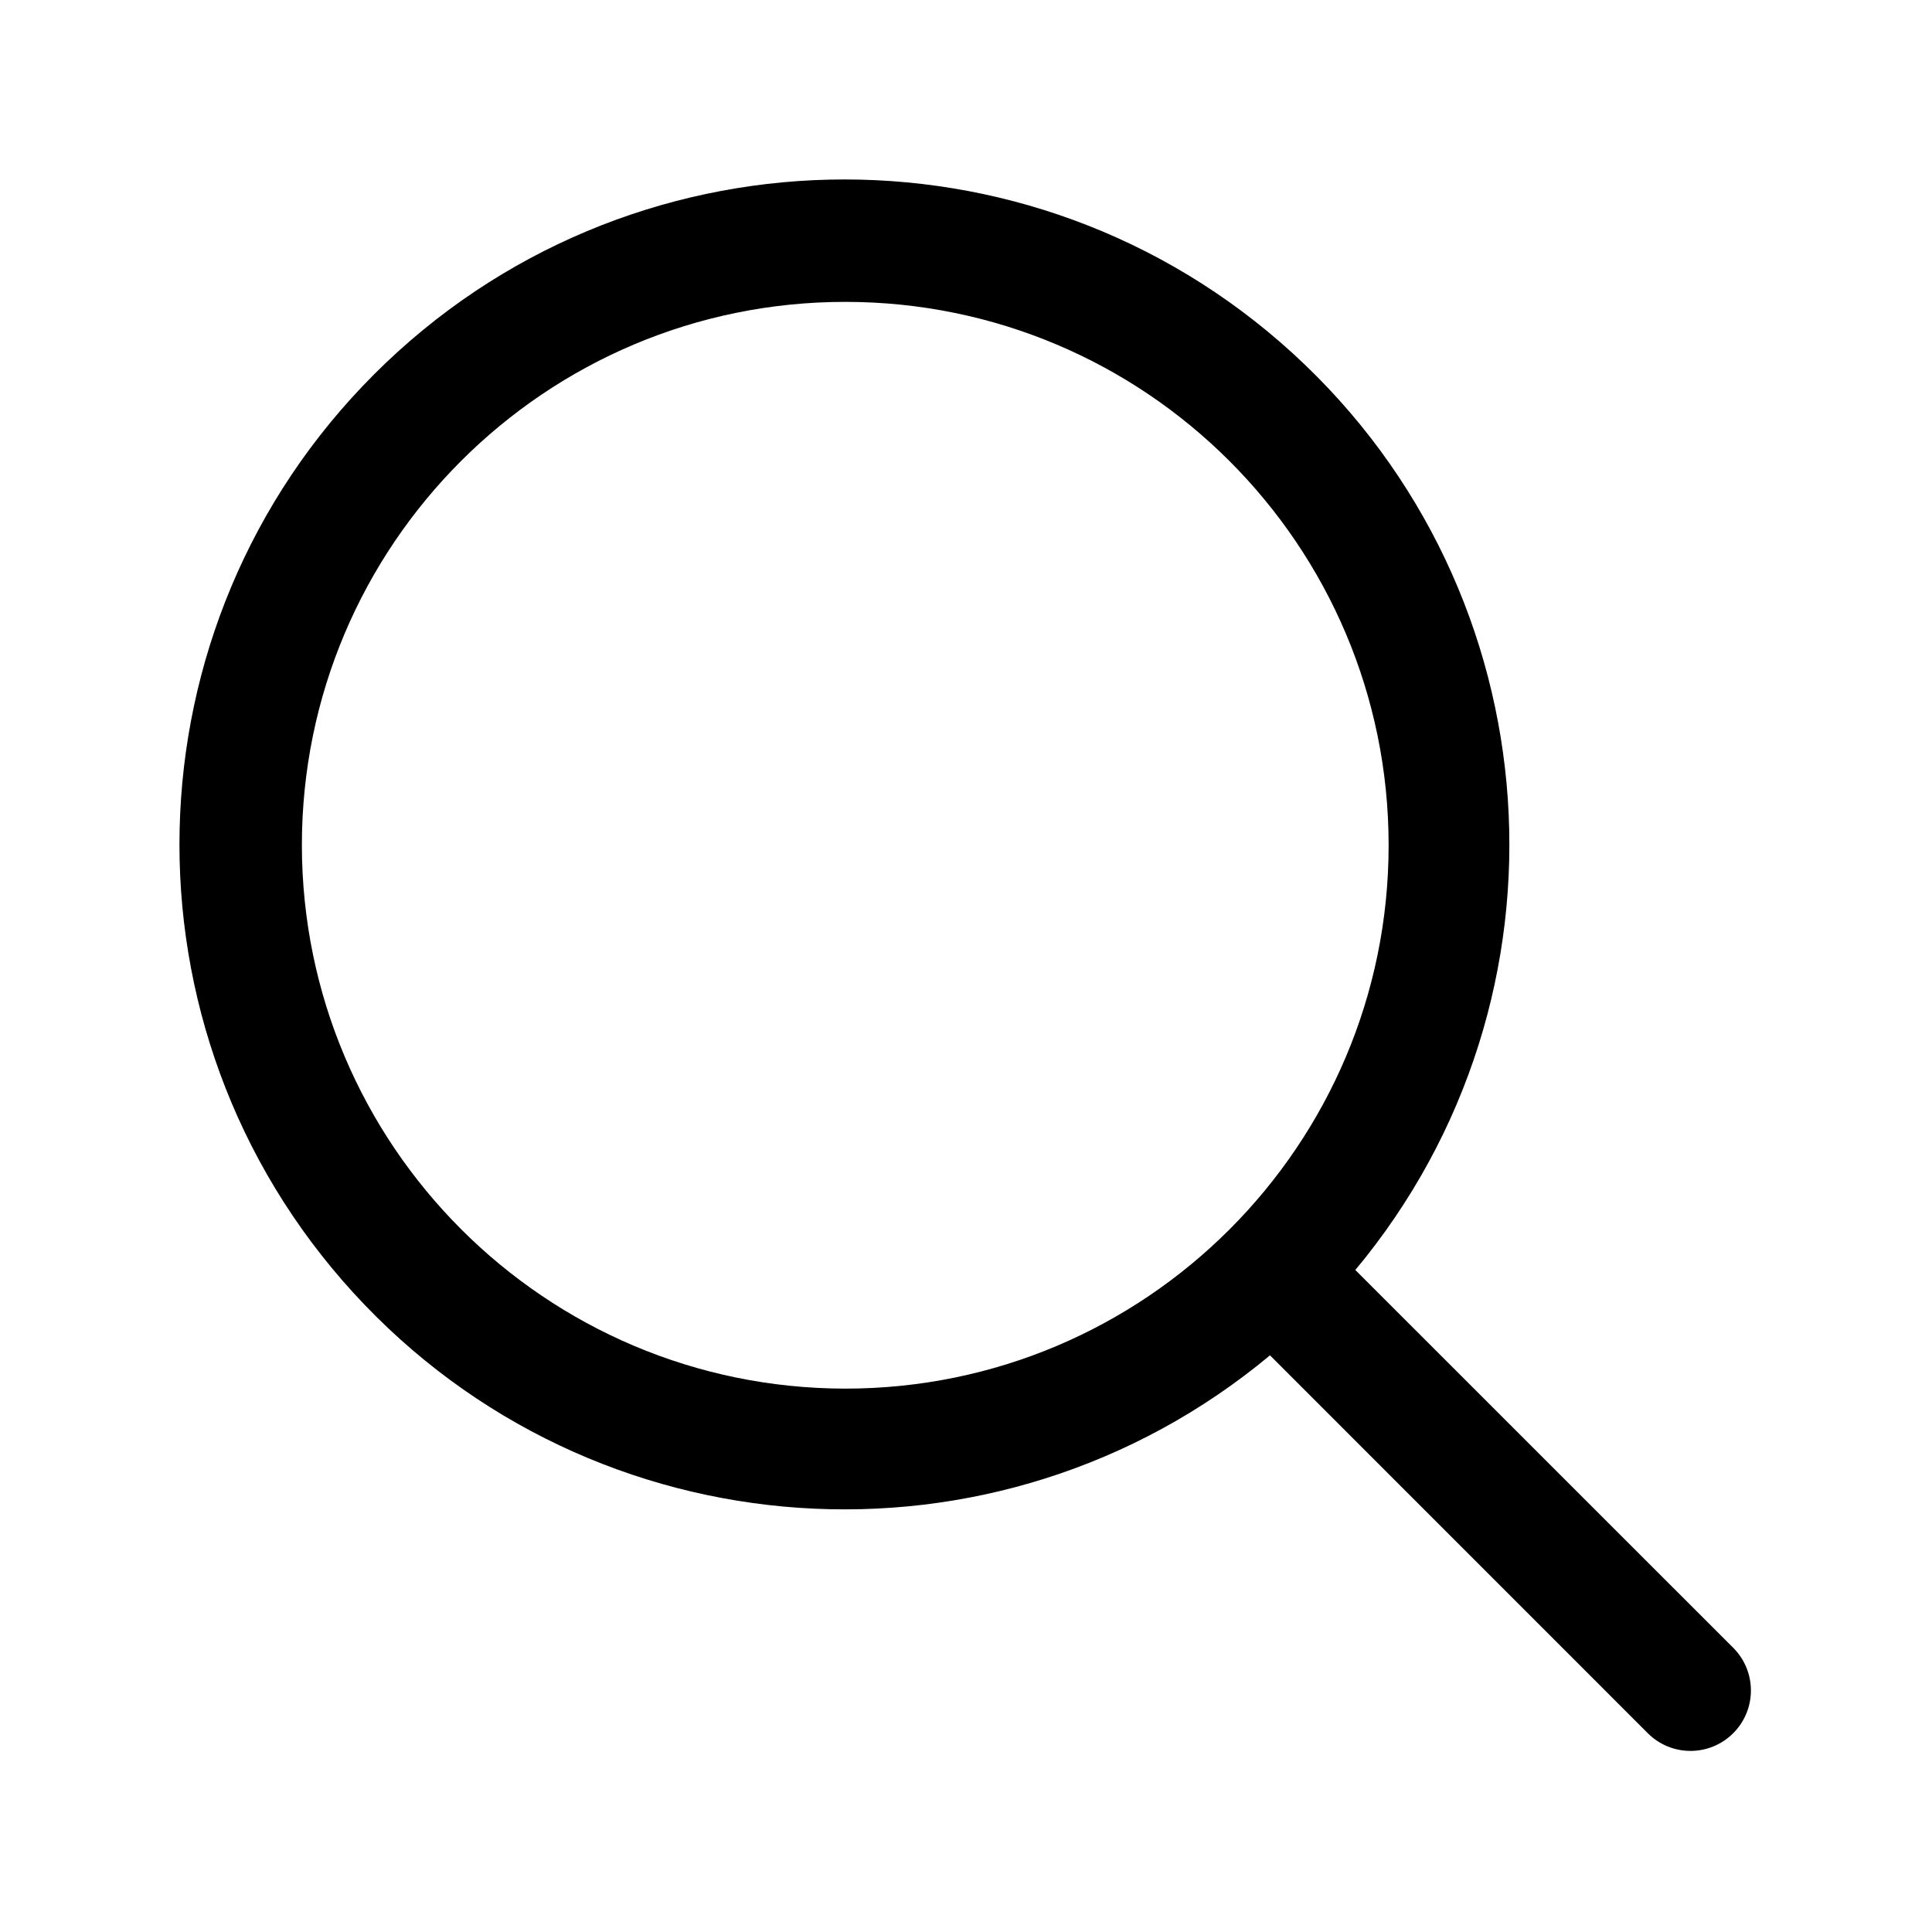
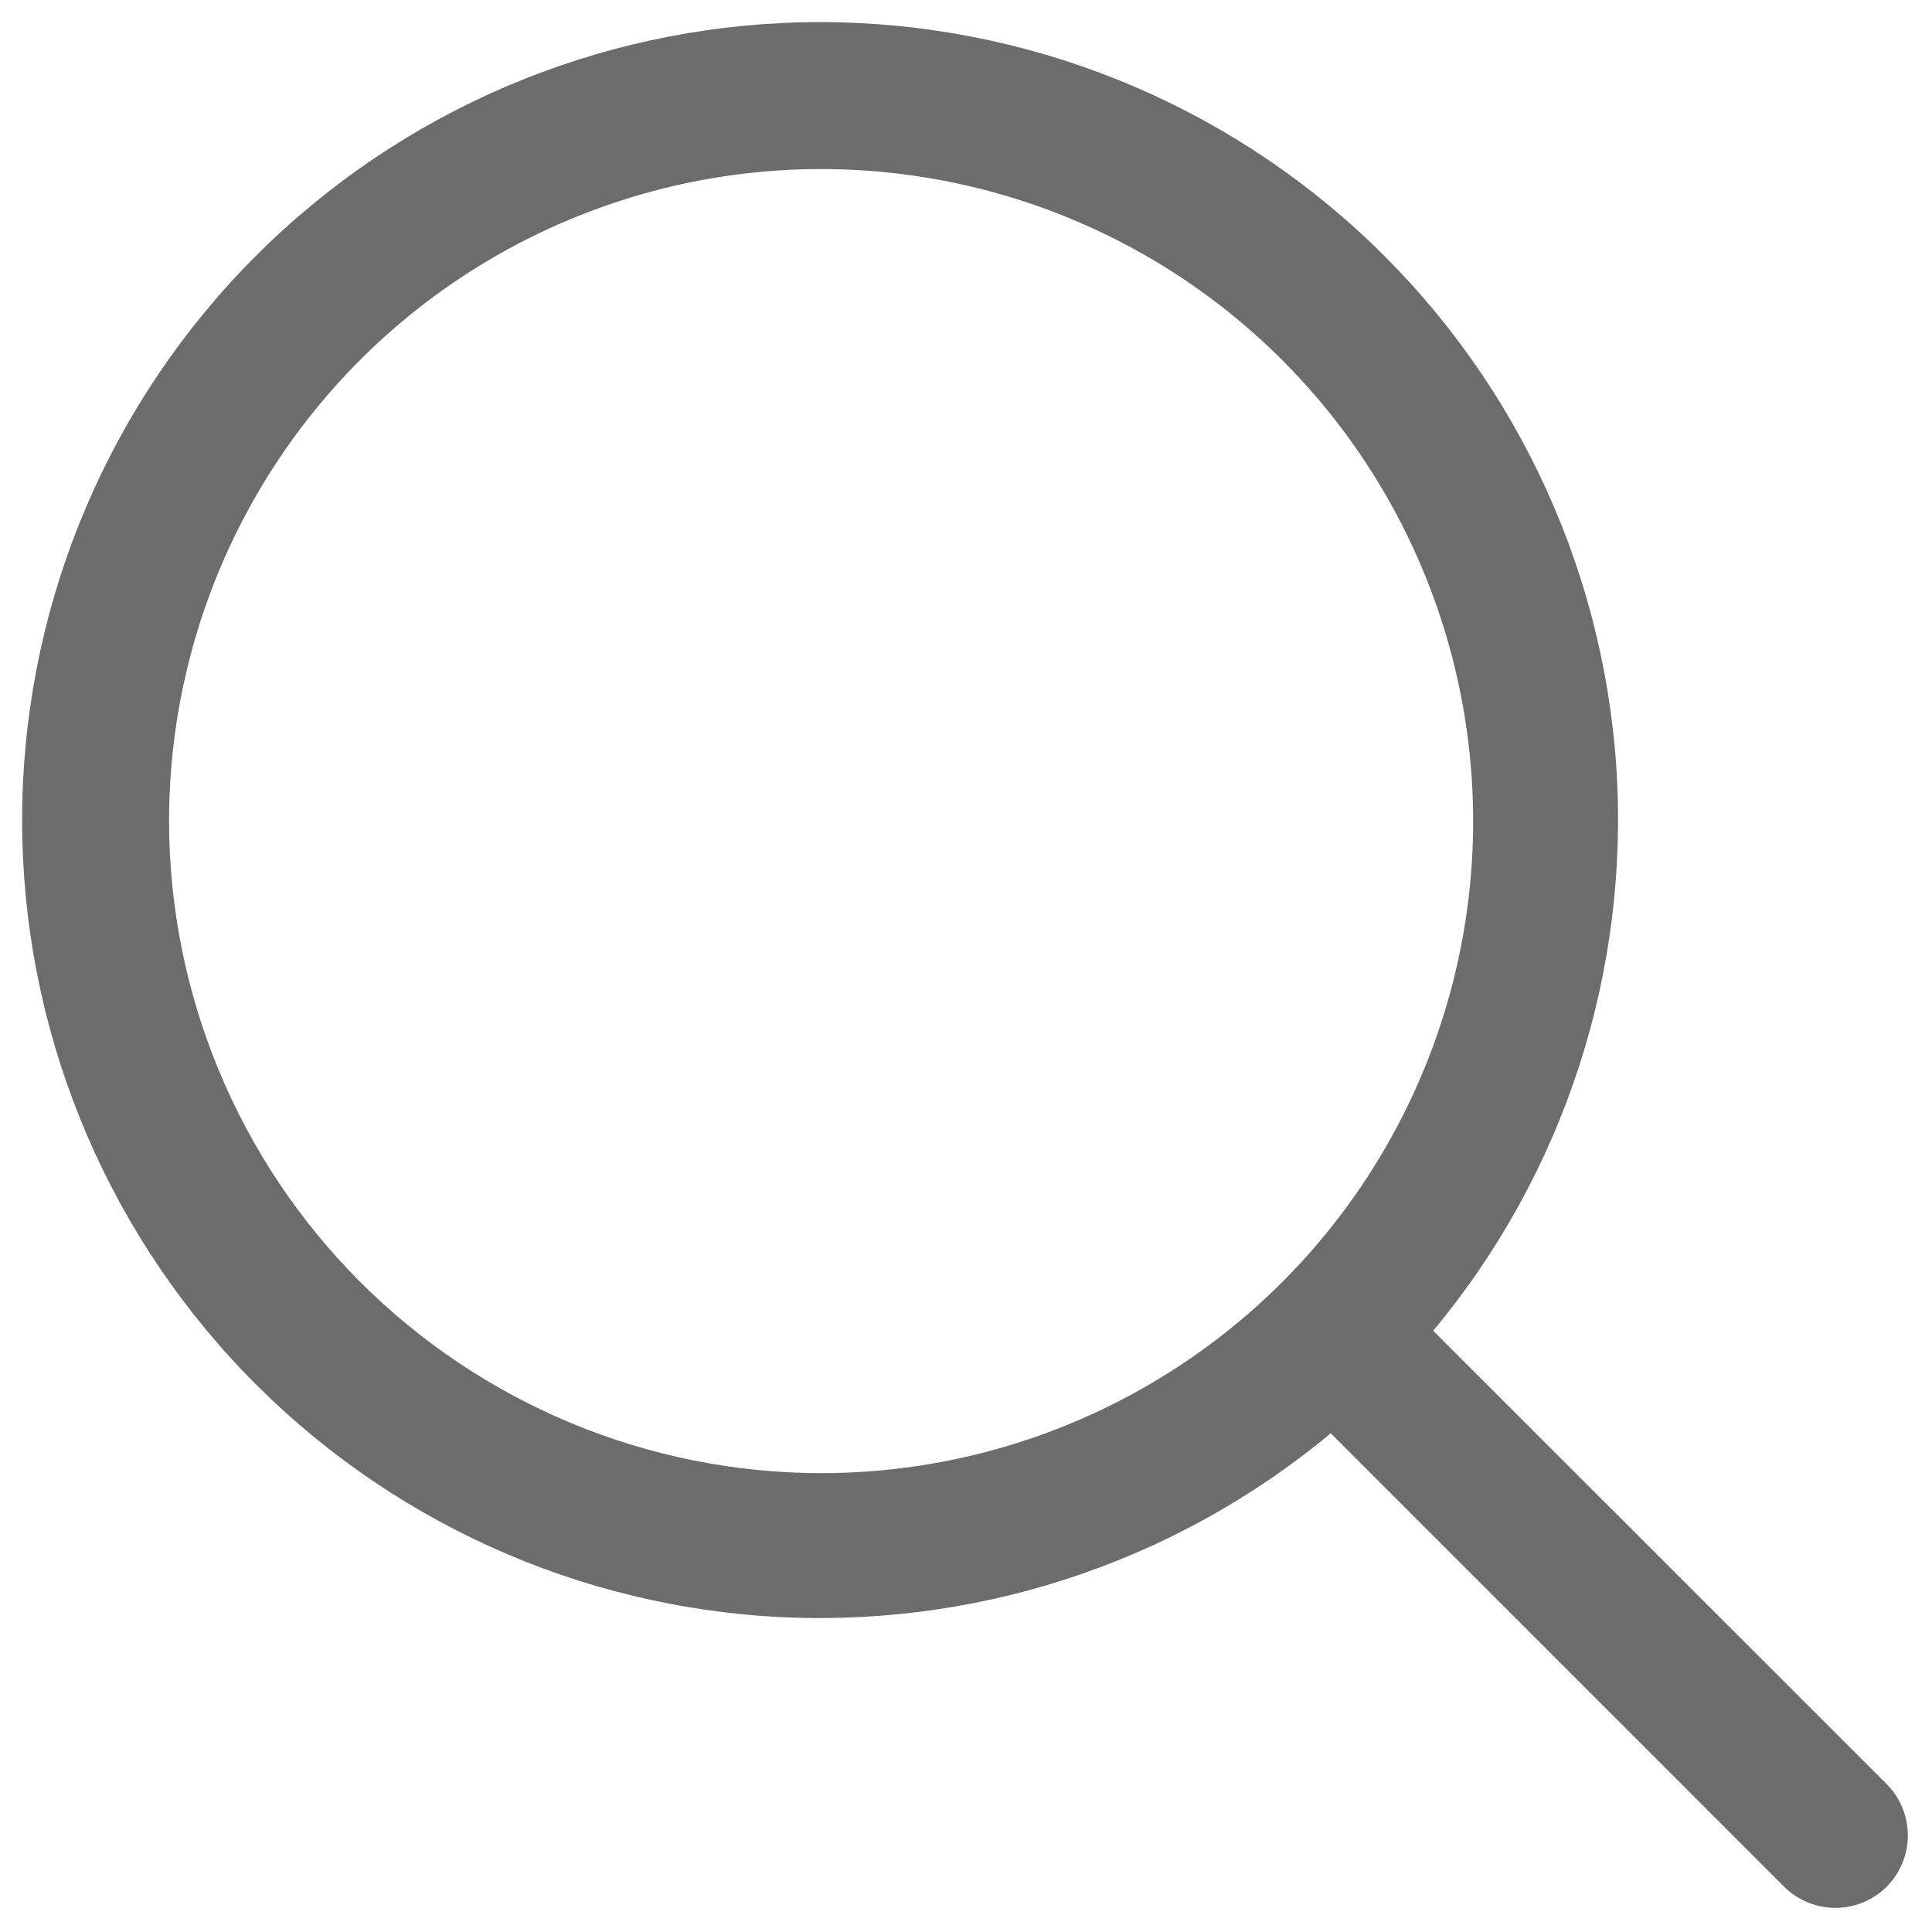
- <svg xmlns="http://www.w3.org/2000/svg" width="32" height="32" fill="#000000" viewBox="0 0 256 256">
-   <path d="M229.66,218.34l-50.07-50.06a88.11,88.11,0,1,0-11.31,11.31l50.06,50.07a8,8,0,0,0,11.32-11.32ZM40,112a72,72,0,1,1,72,72A72.08,72.08,0,0,1,40,112Z" />
+ <svg xmlns="http://www.w3.org/2000/svg" width="20" height="20" viewBox="0 0 20 20" fill="none">
+   <path d="M19.531 18.469L14.836 13.776C16.197 12.143 16.875 10.048 16.731 7.927C16.586 5.806 15.629 3.823 14.059 2.389C12.489 0.956 10.427 0.183 8.302 0.231C6.177 0.28 4.152 1.145 2.649 2.649C1.145 4.152 0.28 6.177 0.231 8.302C0.183 10.427 0.956 12.489 2.389 14.059C3.823 15.629 5.806 16.586 7.927 16.731C10.048 16.875 12.143 16.197 13.776 14.837L18.469 19.531C18.539 19.6 18.622 19.656 18.713 19.693C18.804 19.731 18.901 19.75 19 19.75C19.099 19.75 19.196 19.731 19.287 19.693C19.378 19.656 19.461 19.6 19.531 19.531C19.6 19.461 19.656 19.378 19.693 19.287C19.731 19.196 19.75 19.099 19.75 19C19.75 18.901 19.731 18.804 19.693 18.713C19.656 18.622 19.6 18.539 19.531 18.469ZM1.75 8.5C1.75 7.165 2.146 5.86 2.888 4.75C3.629 3.64 4.683 2.775 5.917 2.264C7.15 1.753 8.507 1.619 9.817 1.88C11.126 2.14 12.329 2.783 13.273 3.727C14.217 4.671 14.86 5.874 15.12 7.183C15.381 8.493 15.247 9.85 14.736 11.083C14.225 12.316 13.36 13.371 12.25 14.112C11.14 14.854 9.835 15.25 8.5 15.25C6.71 15.248 4.995 14.536 3.729 13.271C2.464 12.005 1.752 10.29 1.75 8.5Z" fill="#6C6C6C" />
</svg>
